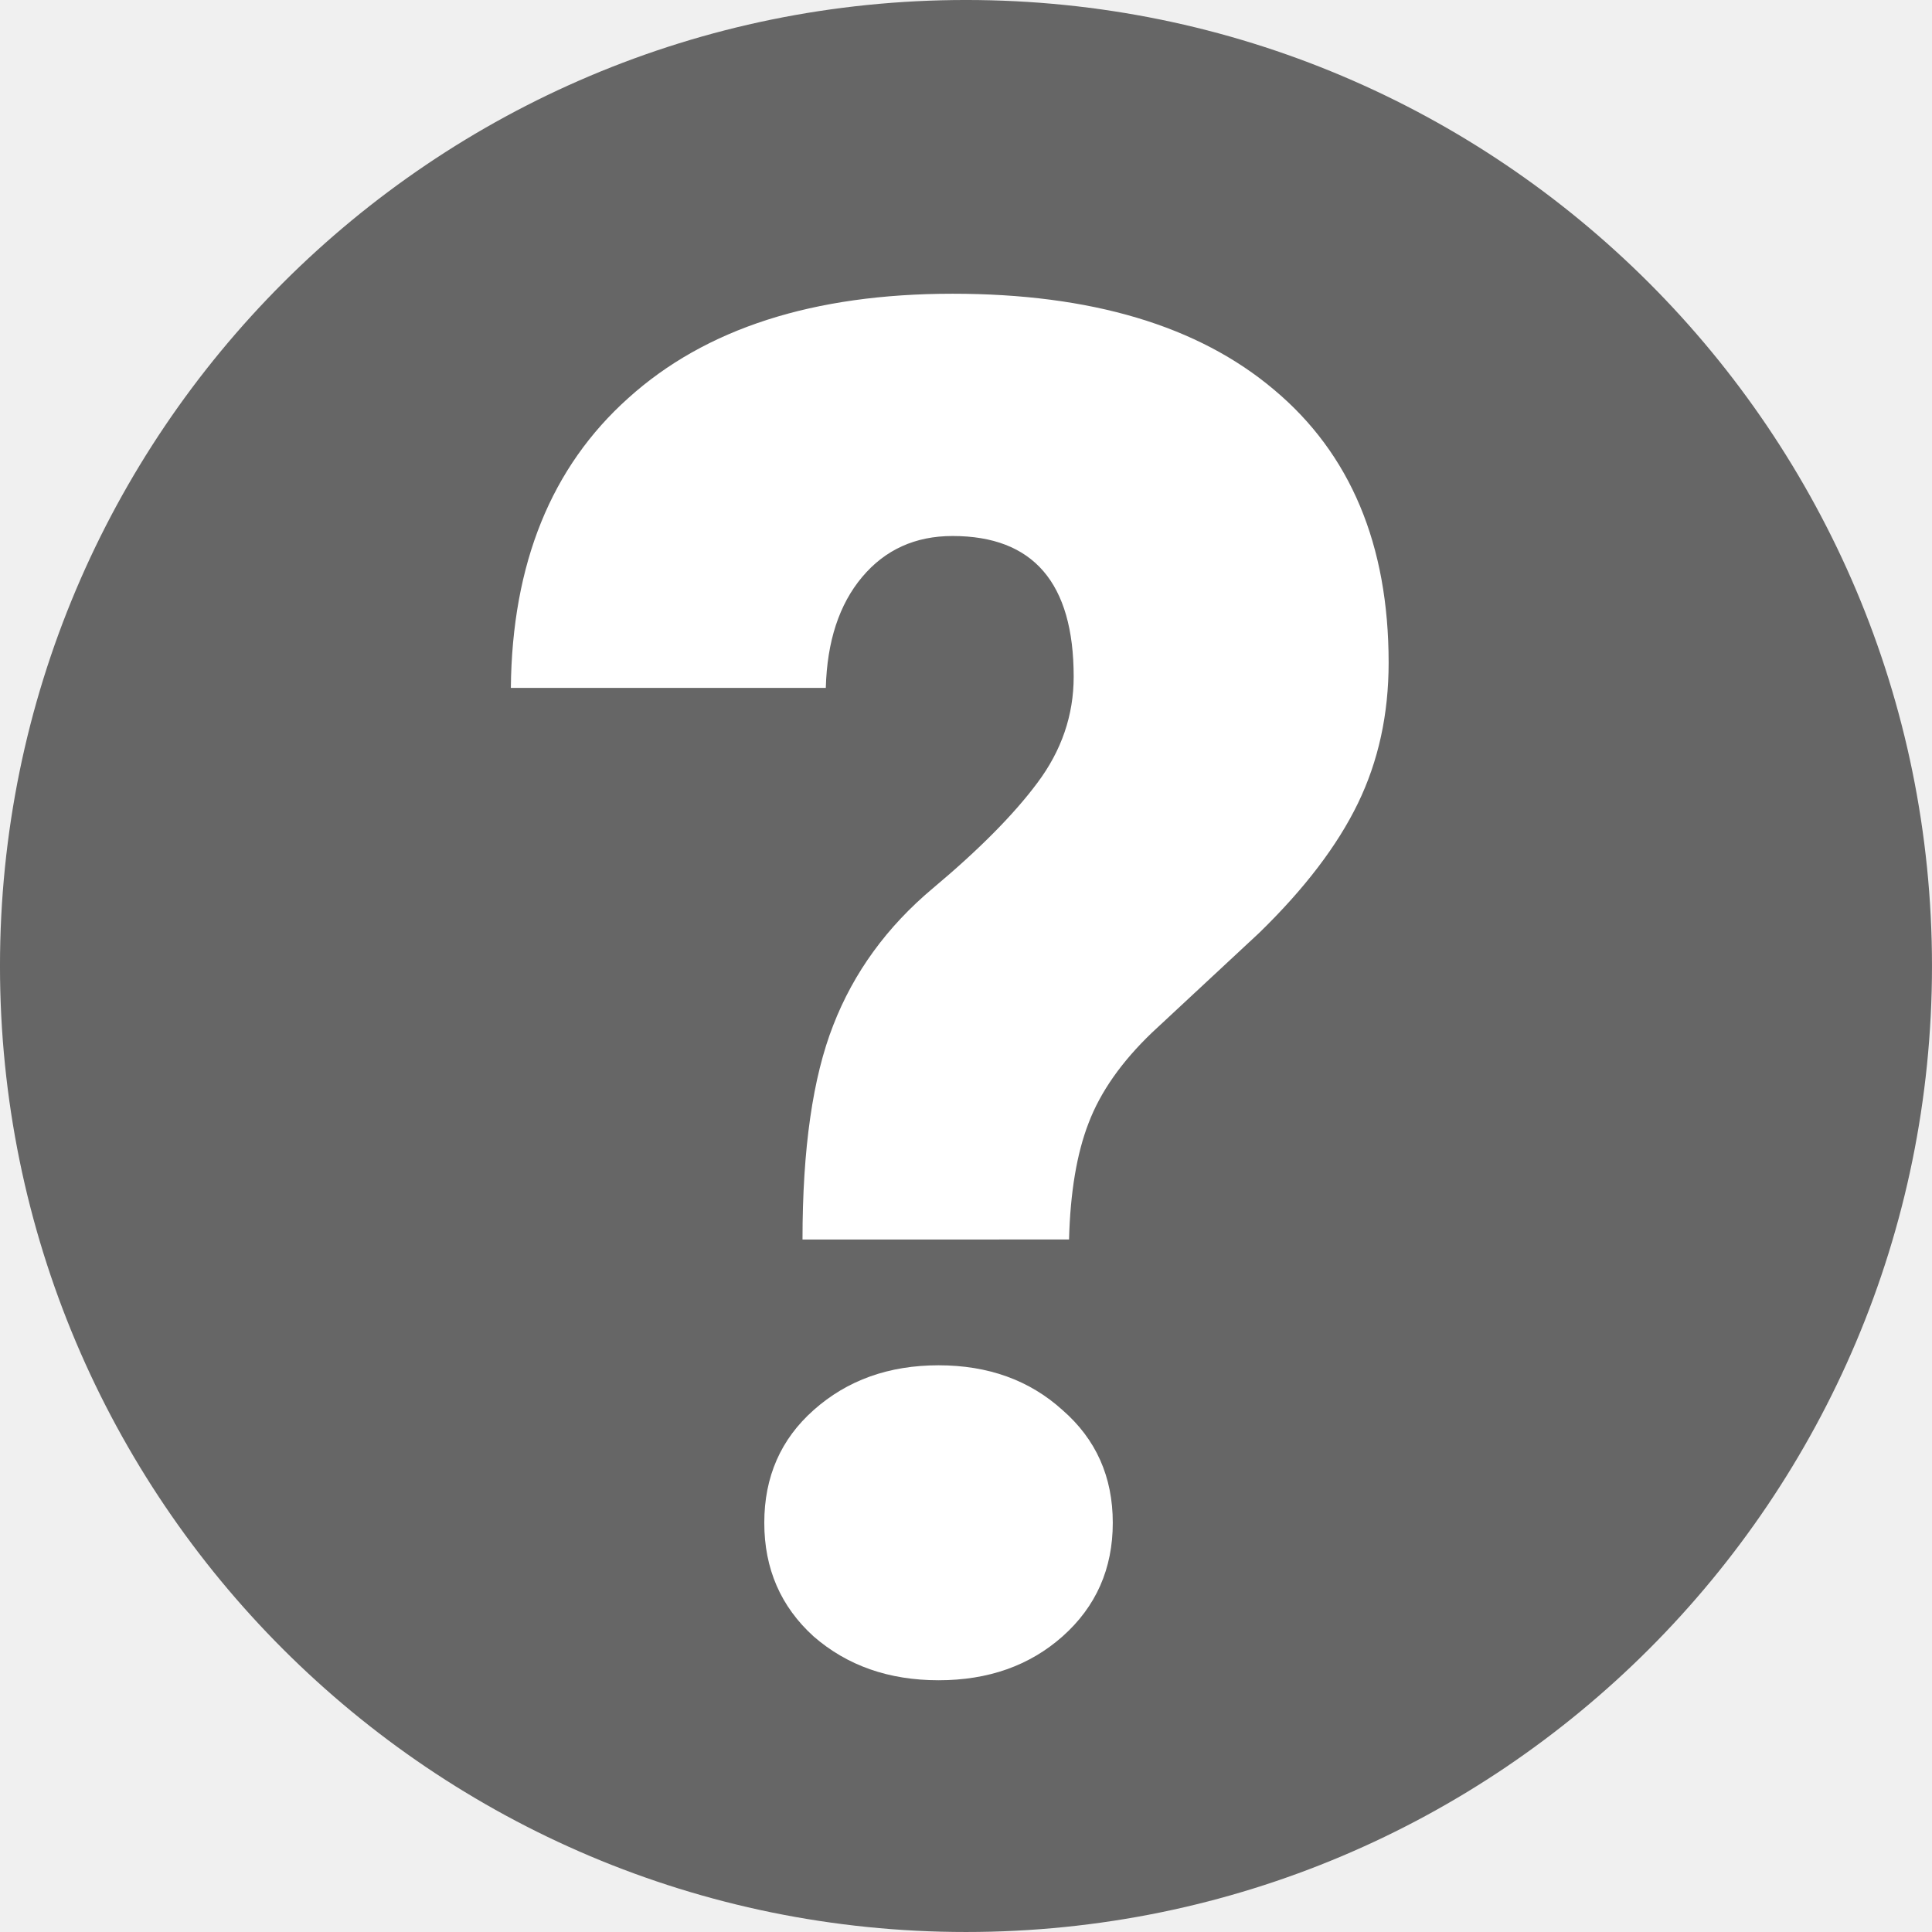
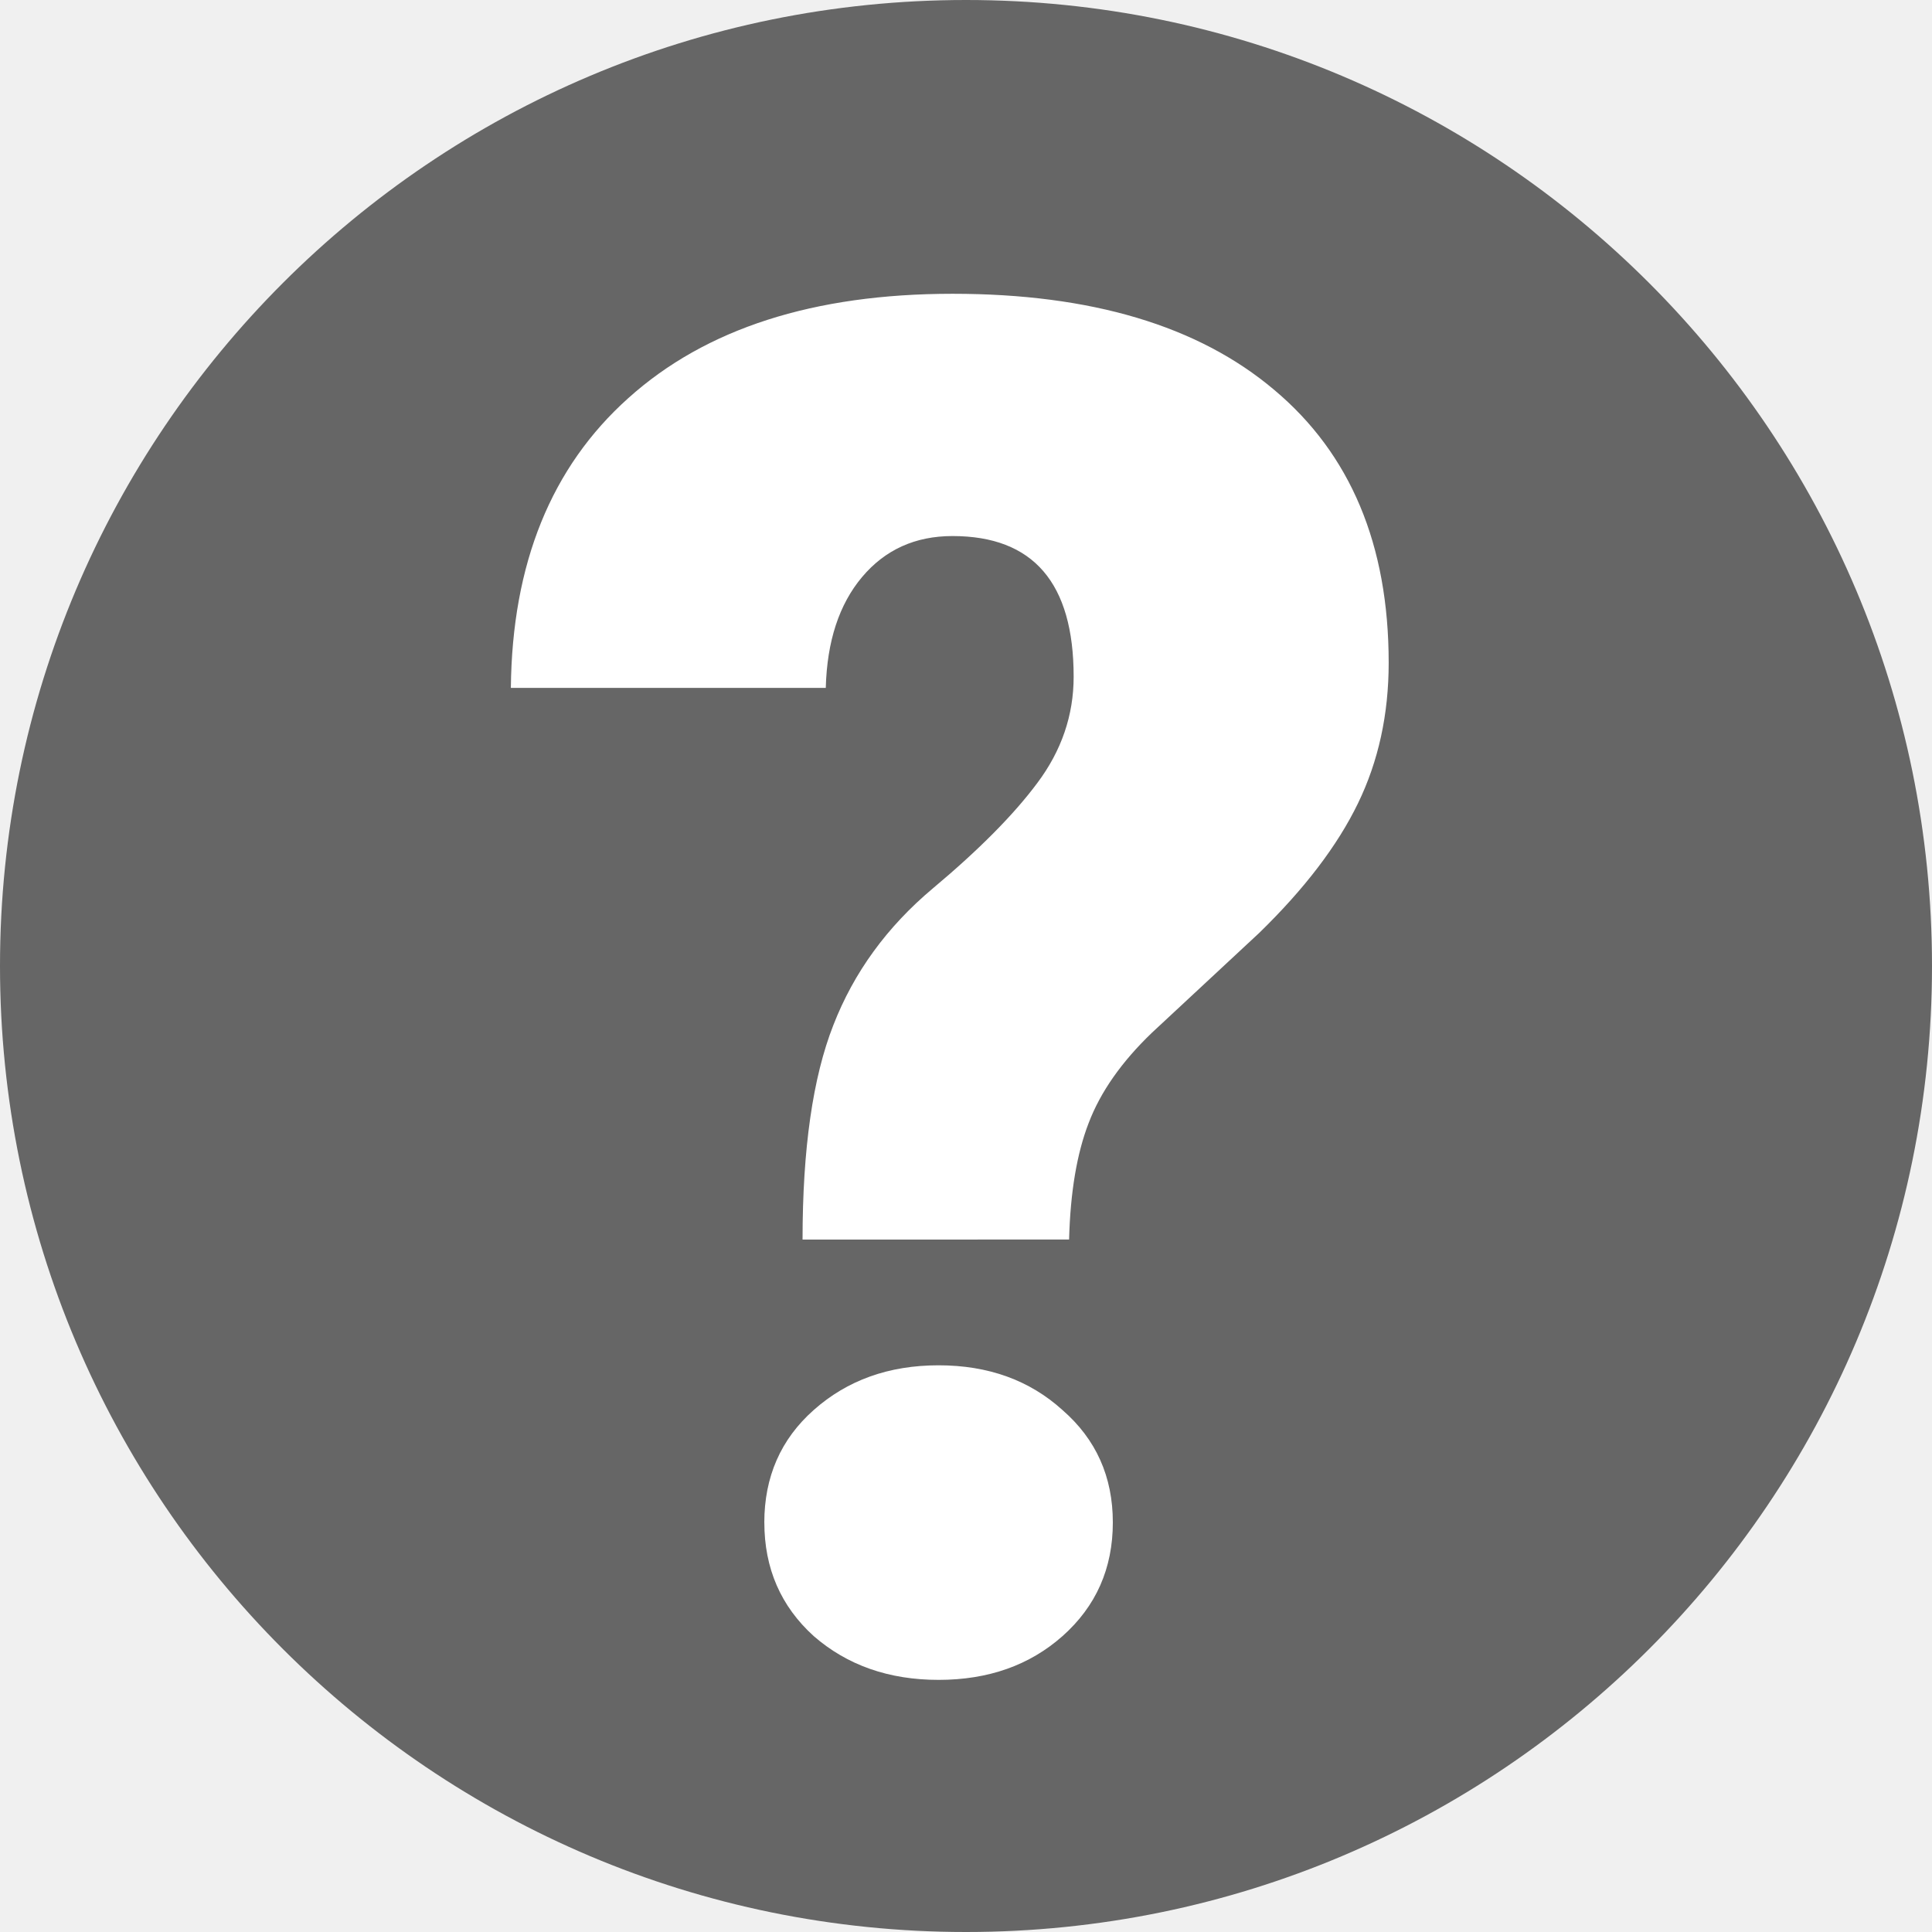
- <svg xmlns="http://www.w3.org/2000/svg" width="50mm" height="50mm" viewBox="0 0 50 50" version="1.1" id="svg8">
-   <defs id="defs2" />
-   <g id="layer1" transform="translate(-43.08929,-36.84524)">
-     <circle id="path3713" cx="68.089" cy="61.845" style="fill:#666666;stroke-width:0.278" r="25" />
-     <g aria-label="?" style="font-style:normal;font-weight:normal;font-size:10.583px;line-height:1.25;font-family:sans-serif;letter-spacing:0px;word-spacing:0px;fill:#000000;fill-opacity:1;stroke:none;stroke-width:0.265" id="text3717">
-       <path d="m 63.858,68.924 q 0,-3.521 0.796,-5.547 0.796,-2.05 2.58,-3.545 1.785,-1.495 2.701,-2.725 0.941,-1.254 0.941,-2.749 0,-3.641 -3.135,-3.641 -1.447,0 -2.339,1.061 -0.892,1.061 -0.941,2.87 h -8.151 q 0.048,-4.823 3.039,-7.5 2.99,-2.701 8.392,-2.701 5.378,0 8.32,2.484 2.966,2.484 2.966,7.066 0,2.002 -0.796,3.641 -0.796,1.64 -2.556,3.352 l -2.773,2.58 q -1.182,1.133 -1.64,2.339 -0.458,1.182 -0.506,3.014 z m -0.989,7.331 q 0,-1.785 1.278,-2.918 1.302,-1.158 3.232,-1.158 1.929,0 3.207,1.158 1.302,1.133 1.302,2.918 0,1.785 -1.302,2.942 -1.278,1.133 -3.207,1.133 -1.929,0 -3.232,-1.133 -1.278,-1.158 -1.278,-2.942 z" style="font-style:normal;font-variant:normal;font-weight:bold;font-stretch:normal;font-size:49.389px;font-family:Roboto;-inkscape-font-specification:'Roboto Bold';fill:#ffffff;stroke-width:0.265" id="path34" />
-     </g>
-     <flowRoot xml:space="preserve" id="flowRoot37" style="fill:black;fill-opacity:1;stroke:none;font-family:sans-serif;font-style:normal;font-weight:normal;font-size:40px;line-height:1.25;letter-spacing:0px;word-spacing:0px">
-       <flowRegion id="flowRegion39">
-         <rect id="rect41" width="101.46" height="80.263" x="49.968" y="67.285" />
-       </flowRegion>
-       <flowPara id="flowPara43" />
-     </flowRoot>
-     <flowRoot xml:space="preserve" id="flowRoot45" style="fill:black;fill-opacity:1;stroke:none;font-family:sans-serif;font-style:normal;font-weight:normal;font-size:40px;line-height:1.25;letter-spacing:0px;word-spacing:0px">
-       <flowRegion id="flowRegion47">
-         <rect id="rect49" width="130" height="107.143" x="55.714" y="31.834" />
-       </flowRegion>
-       <flowPara id="flowPara51" />
-     </flowRoot>
-   </g>
+ <svg xmlns="http://www.w3.org/2000/svg" width="188.976" height="188.976" viewBox="0 0 50 50">
+   <circle cx="25" cy="25" r="25" fill="#666" />
+   <path d="M20.77 32.08q0-3.52.796-5.547.796-2.05 2.58-3.545 1.785-1.495 2.7-2.725.94-1.254.94-2.75 0-3.64-3.135-3.64-1.447 0-2.34 1.06-.892 1.06-.94 2.87h-8.15q.048-4.823 3.04-7.5 3-2.7 8.392-2.7 5.378 0 8.32 2.484 2.966 2.484 2.966 7.066 0 2.002-.796 3.64-.796 1.64-2.556 3.352l-2.773 2.58q-1.182 1.133-1.64 2.34-.458 1.182-.506 3.014zm-.99 7.33q0-1.785 1.278-2.918 1.302-1.158 3.232-1.158 1.93 0 3.207 1.158Q28.8 37.626 28.8 39.4q0 1.785-1.302 2.942-1.278 1.133-3.207 1.133-1.93 0-3.232-1.133-1.278-1.158-1.278-2.942z" fill="#fff" />
</svg>
